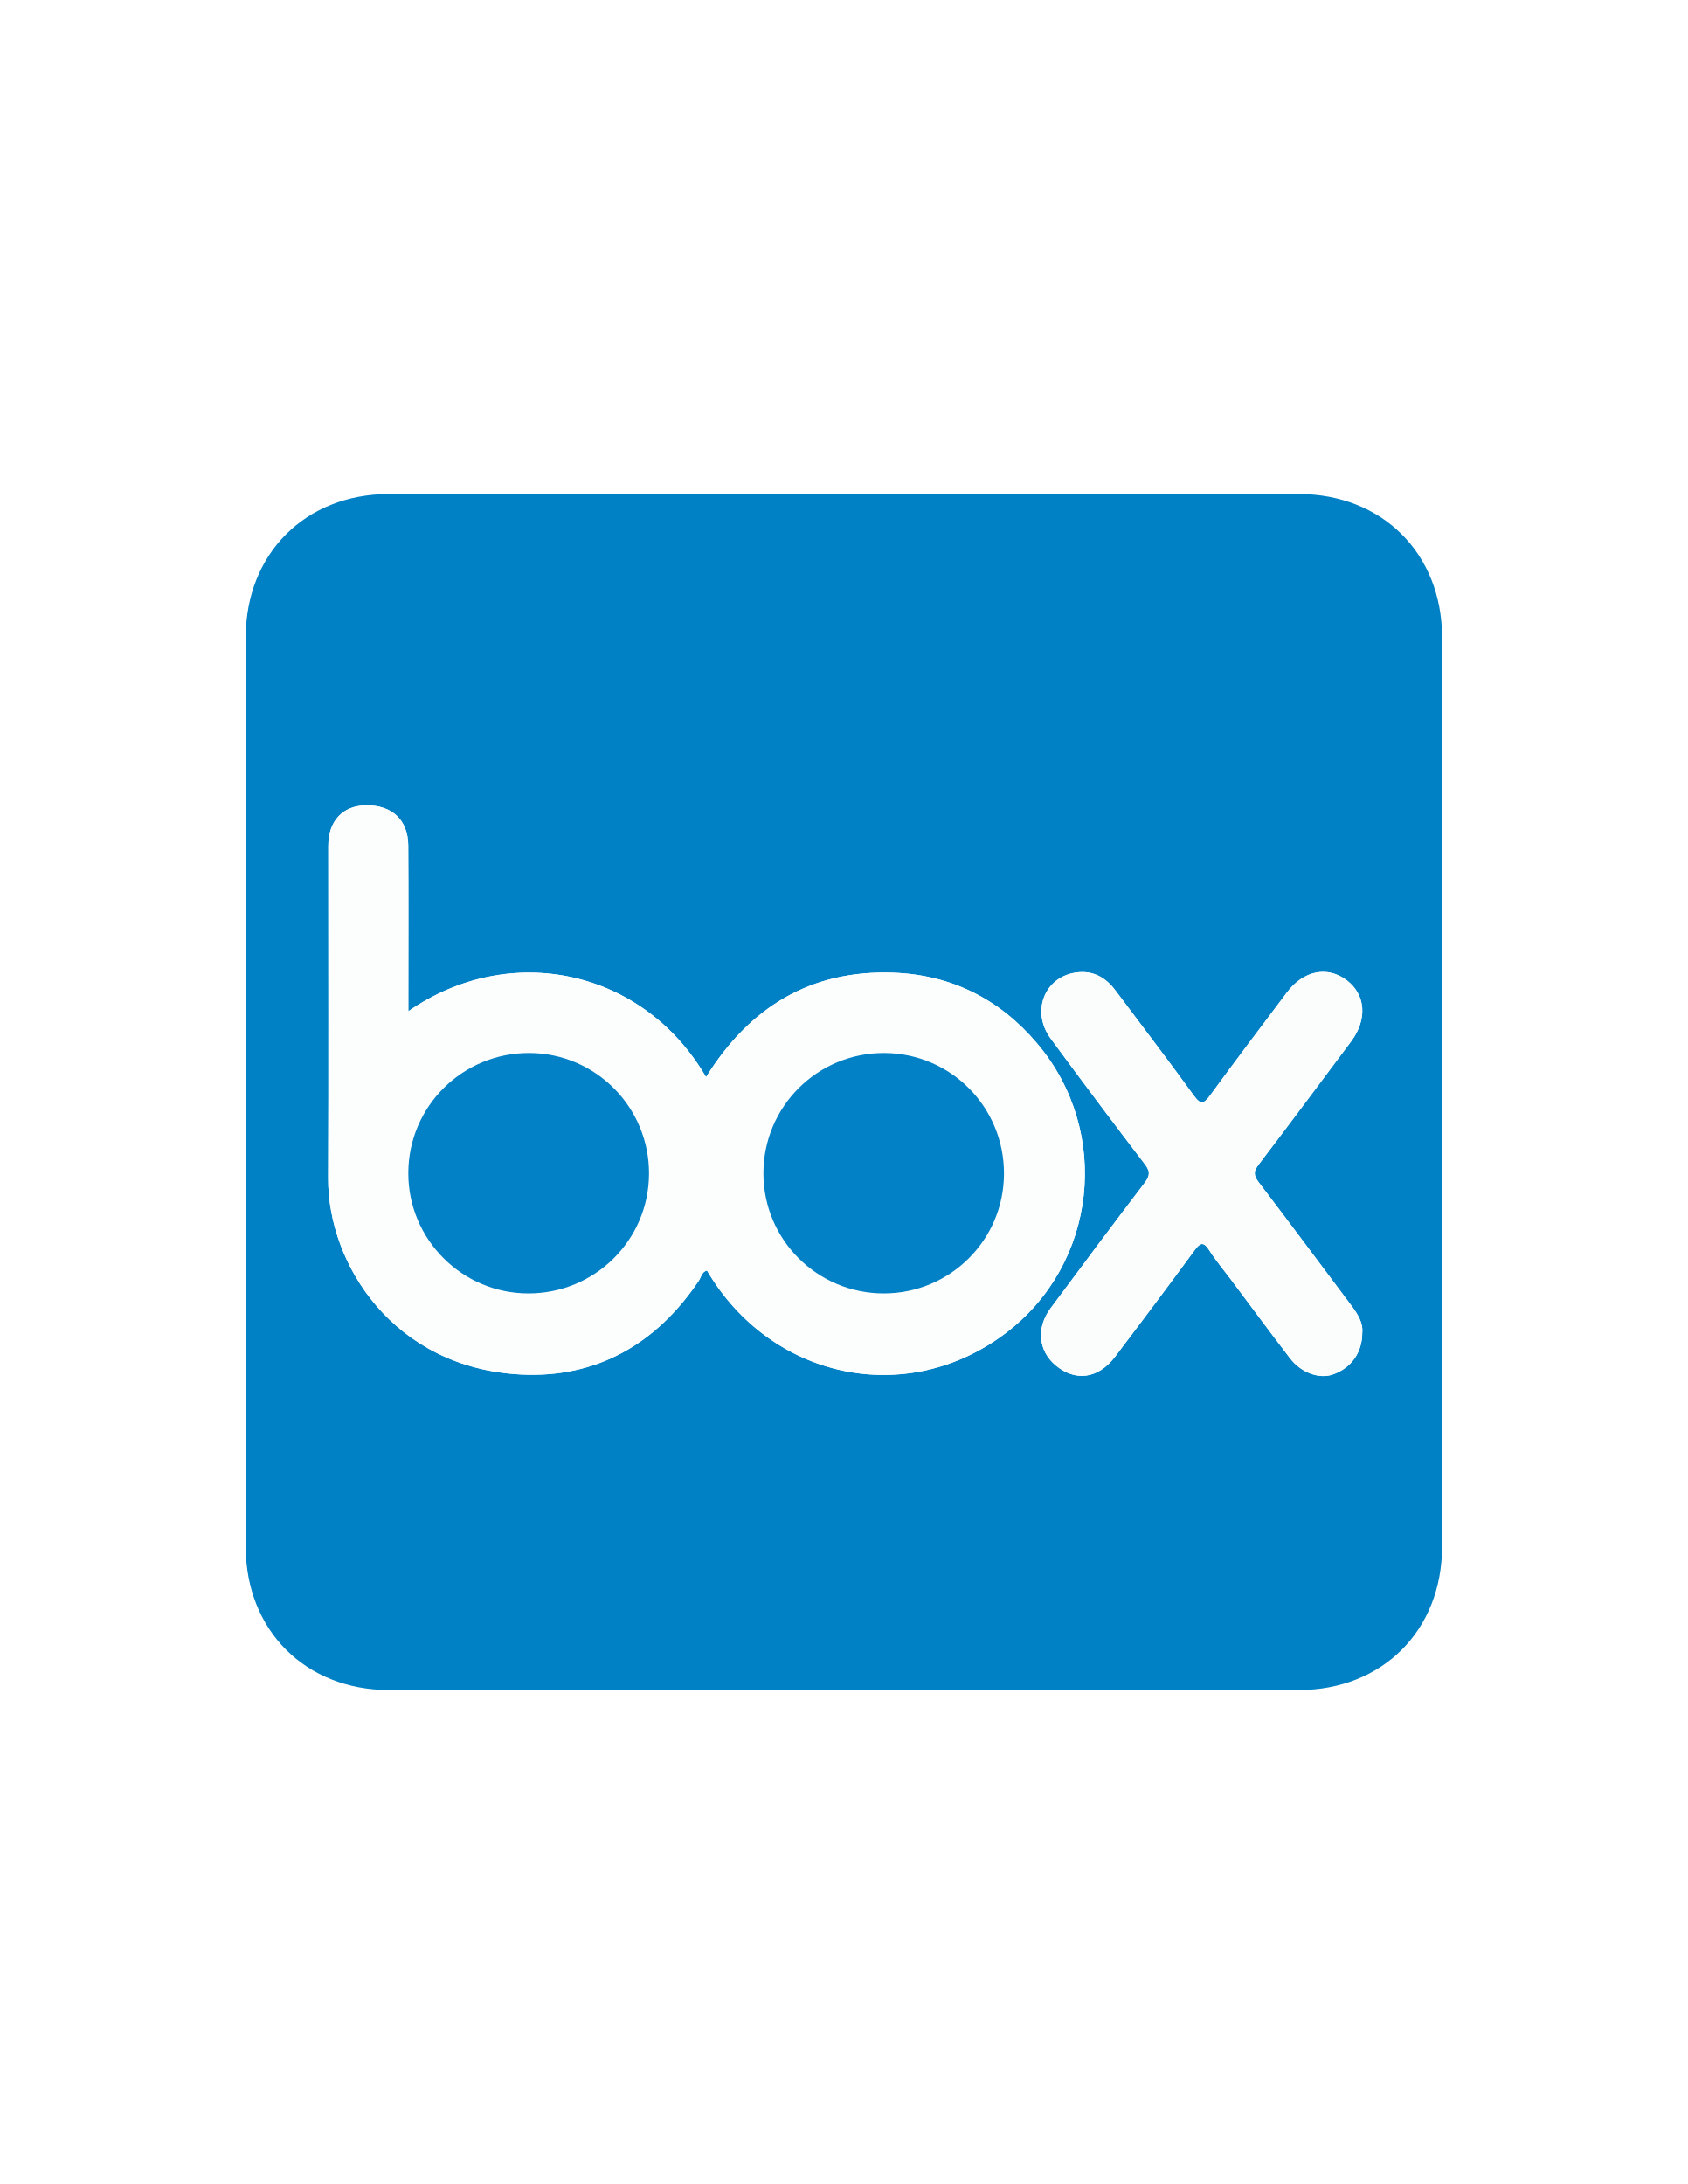
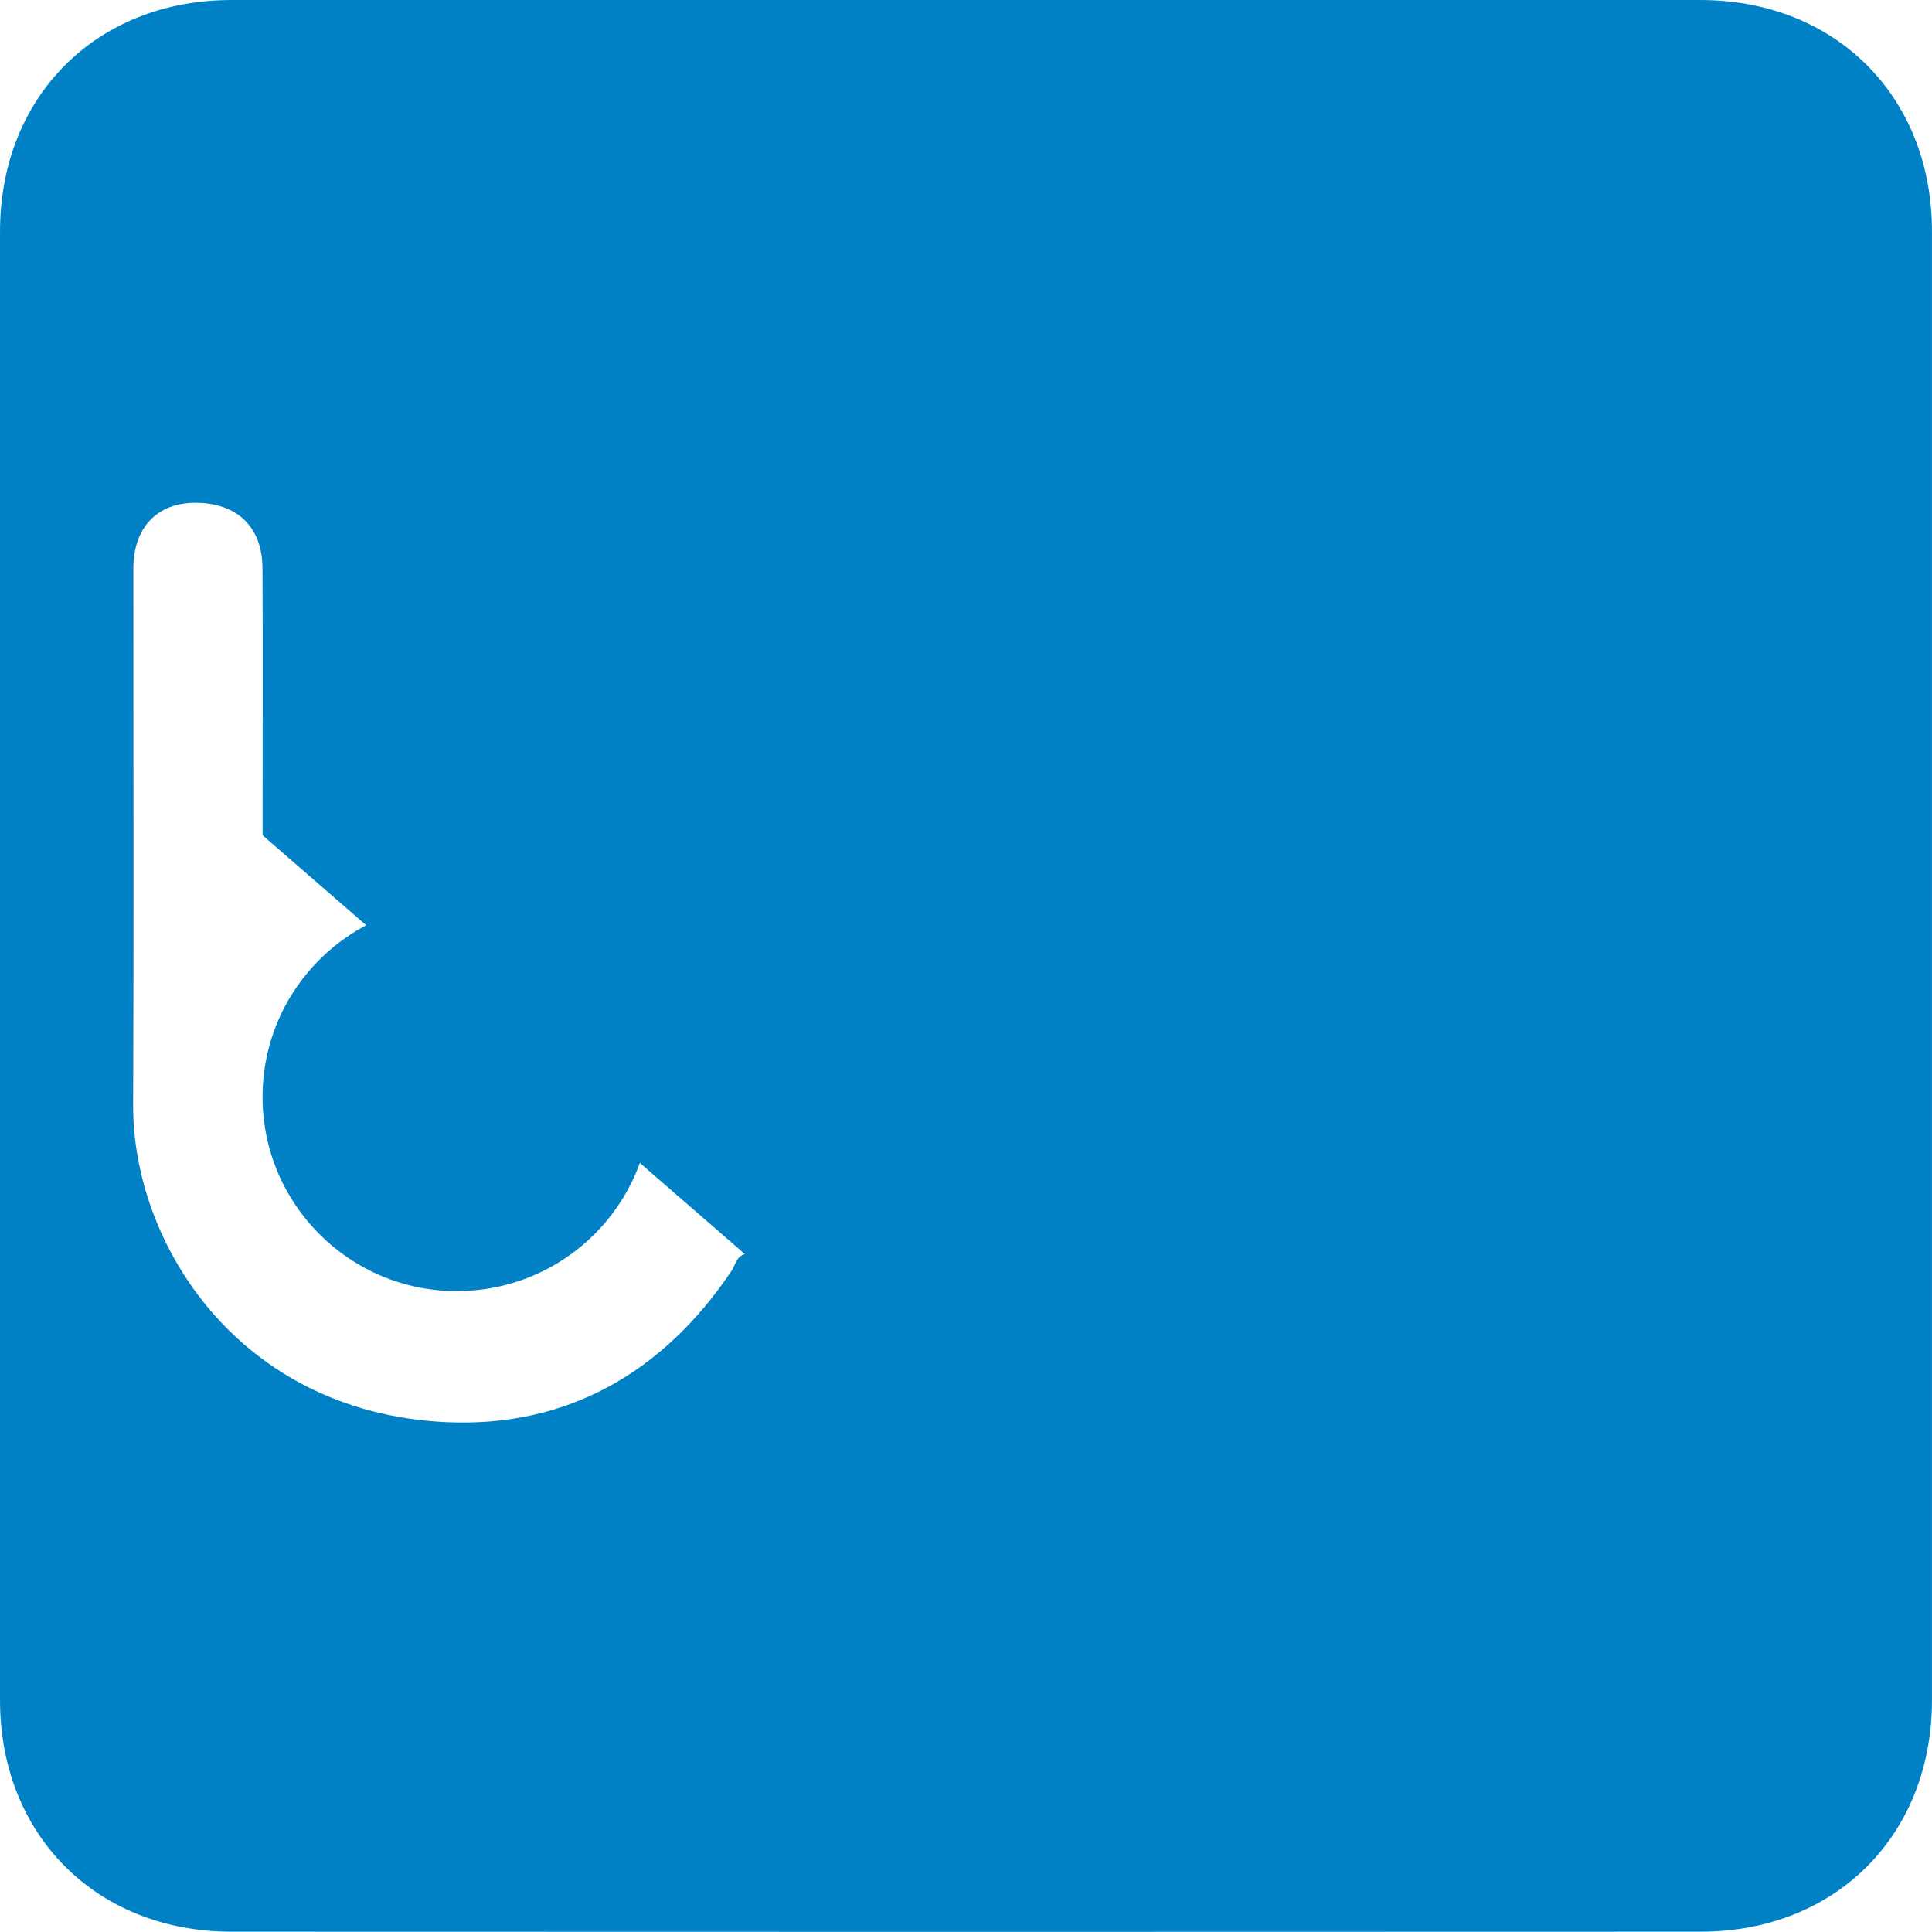
- <svg xmlns="http://www.w3.org/2000/svg" version="1.1" id="Layer_1" x="0px" y="0px" viewBox="0 0 612 792" style="enable-background:new 0 0 612 792;" xml:space="preserve">
+ <svg xmlns="http://www.w3.org/2000/svg" version="1.1" id="Layer_1" x="0px" y="0px" viewBox="89.096 179.146 433.792 433.762" style="enable-background:new 0 0 612 792;" xml:space="preserve">
  <style type="text/css">
	.st0{fill:#0181C5;}
	.st1{fill:#FCFDFD;}
	.st2{fill:#FBFDFD;}
	.st3{fill:#0281C6;}
</style>
-   <path class="st0" d="M89.1,396.01c0-54.97-0.01-109.95,0-164.92c0.01-30.29,21.66-51.94,51.93-51.94c109.96-0.01,219.93,0,329.89,0  c30.29,0,51.96,21.64,51.96,51.92c0.01,109.95,0.01,219.9,0,329.84c0,30.25-21.58,51.95-51.93,51.96  c-109.96,0.05-219.93,0.05-329.89,0c-30.34-0.01-51.95-21.72-51.96-51.94C89.09,505.96,89.1,450.99,89.1,396.01z M148.06,366.7  c0-2.4,0-4.01,0-5.61c0-18.16,0.08-36.32-0.03-54.47c-0.06-9.25-5.84-14.64-15.19-14.58c-8.56,0.06-13.79,5.61-13.8,14.77  c-0.02,40.15,0.12,80.3-0.05,120.44c-0.13,31.26,23.78,68.79,69.81,71.19c27.33,1.43,49.17-11,64.58-34  c0.86-1.29,1.06-3.22,2.97-3.7c23.19,39.48,72.37,49.82,108.21,22.78c33.23-25.07,38.6-73.08,11.52-105.12  c-13.59-16.08-31.16-24.93-52.23-25.67c-29.94-1.05-52.17,12.57-67.83,37.87C233.32,351.51,185.11,341.09,148.06,366.7z   M493.94,483.35c0.37-3.65-1.65-6.86-3.99-9.98c-11.19-14.91-22.3-29.89-33.6-44.71c-1.83-2.41-1.84-3.89,0-6.3  c11.3-14.83,22.42-29.8,33.58-44.73c5.94-7.95,5.29-16.92-1.57-22.13c-6.98-5.32-15.7-3.61-21.69,4.35  c-9.31,12.37-18.65,24.72-27.77,37.22c-2.32,3.17-3.43,3.8-6.07,0.15c-9.26-12.82-18.9-25.36-28.35-38.03  c-3.57-4.78-8.17-7.35-14.19-6.54c-11.56,1.55-16.53,14.14-9.31,23.97c11.23,15.29,22.62,30.47,34.14,45.56  c2,2.62,1.89,4.2-0.06,6.75c-11.5,15.09-22.86,30.3-34.15,45.54c-5.22,7.05-4.38,15.38,1.8,20.6c7.18,6.06,15.5,4.98,21.61-3.07  c9.66-12.73,19.23-25.53,28.69-38.41c2.04-2.78,3.28-3.66,5.49-0.16c2.3,3.65,5.12,6.97,7.72,10.43  c7.19,9.59,14.29,19.25,21.59,28.75c4.01,5.21,10.51,7.51,15.36,5.86C489.8,496.22,493.95,490.59,493.94,483.35z" />
-   <path class="st1" d="M148.06,366.7c37.05-25.61,85.26-15.18,107.95,23.9c15.66-25.29,37.89-38.92,67.83-37.87  c21.07,0.74,38.64,9.59,52.23,25.67c27.08,32.04,21.71,80.05-11.52,105.12c-35.85,27.04-85.03,16.7-108.21-22.78  c-1.91,0.48-2.11,2.41-2.97,3.7c-15.4,23-37.24,35.43-64.58,34c-46.03-2.41-69.94-39.94-69.81-71.19  c0.17-40.15,0.03-80.3,0.05-120.44c0-9.16,5.24-14.71,13.8-14.77c9.35-0.06,15.13,5.33,15.19,14.58  c0.11,18.16,0.03,36.32,0.03,54.47C148.06,362.69,148.06,364.29,148.06,366.7z M364.04,425.64c0.06-24.13-19.22-43.63-43.29-43.79  c-24.28-0.16-43.96,19.41-43.94,43.67c0.02,24.03,19.51,43.5,43.58,43.52C344.49,469.07,363.99,449.68,364.04,425.64z   M191.55,469.04c24.12,0.04,43.66-19.29,43.78-43.32c0.12-24.08-19.22-43.71-43.24-43.87c-24.3-0.16-44.02,19.35-44.04,43.58  C148.04,449.46,167.54,469.01,191.55,469.04z" />
-   <path class="st2" d="M493.94,483.35c0.01,7.24-4.14,12.87-10.79,15.12c-4.85,1.65-11.35-0.65-15.36-5.86  c-7.3-9.5-14.41-19.16-21.59-28.75c-2.59-3.46-5.42-6.78-7.72-10.43c-2.2-3.5-3.44-2.62-5.49,0.16  c-9.46,12.88-19.02,25.68-28.69,38.41c-6.11,8.05-14.43,9.12-21.61,3.07c-6.18-5.22-7.03-13.55-1.8-20.6  c11.3-15.25,22.65-30.45,34.15-45.54c1.94-2.55,2.06-4.12,0.06-6.75c-11.52-15.08-22.9-30.26-34.14-45.56  c-7.22-9.83-2.25-22.42,9.31-23.97c6.02-0.81,10.62,1.76,14.19,6.54c9.46,12.67,19.1,25.21,28.35,38.03  c2.64,3.65,3.75,3.03,6.07-0.15c9.12-12.51,18.46-24.86,27.77-37.22c6-7.96,14.71-9.67,21.69-4.35c6.85,5.22,7.5,14.19,1.57,22.13  c-11.16,14.93-22.28,29.9-33.58,44.73c-1.83,2.41-1.83,3.9,0,6.3c11.3,14.83,22.4,29.8,33.6,44.71  C492.29,476.49,494.31,479.7,493.94,483.35z" />
+   <path class="st0" d="M89.1,396.01c0-54.97-0.01-109.95,0-164.92c0.01-30.29,21.66-51.94,51.93-51.94c109.96-0.01,219.93,0,329.89,0  c30.29,0,51.96,21.64,51.96,51.92c0.01,109.95,0.01,219.9,0,329.84c0,30.25-21.58,51.95-51.93,51.96  c-109.96,0.05-219.93,0.05-329.89,0c-30.34-0.01-51.95-21.72-51.96-51.94C89.09,505.96,89.1,450.99,89.1,396.01z M148.06,366.7  c0-2.4,0-4.01,0-5.61c0-18.16,0.08-36.32-0.03-54.47c-0.06-9.25-5.84-14.64-15.19-14.58c-8.56,0.06-13.79,5.61-13.8,14.77  c-0.02,40.15,0.12,80.3-0.05,120.44c-0.13,31.26,23.78,68.79,69.81,71.19c27.33,1.43,49.17-11,64.58-34  c0.86-1.29,1.06-3.22,2.97-3.7c23.19,39....44-2.62-5.49,0.16  c-9.46,12.88-19.02,25.68-28.69,38.41c-6.11,8.05-14.43,9.12-21.61,3.07c-6.18-5.22-7.03-13.55-1.8-20.6  c11.3-15.25,22.65-30.45,34.15-45.54c1.94-2.55,2.06-4.12,0.06-6.75c-11.52-15.08-22.9-30.26-34.14-45.56  c-7.22-9.83-2.25-22.42,9.31-23.97c6.02-0.81,10.62,1.76,14.19,6.54c9.46,12.67,19.1,25.21,28.35,38.03  c2.64,3.65,3.75,3.03,6.07-0.15c9.12-12.51,18.46-24.86,27.77-37.22c6-7.96,14.71-9.67,21.69-4.35c6.85,5.22,7.5,14.19,1.57,22.13  c-11.16,14.93-22.28,29.9-33.58,44.73c-1.83,2.41-1.83,3.9,0,6.3c11.3,14.83,22.4,29.8,33.6,44.71  C492.29,476.49,494.31,479.7,493.94,483.35z" />
  <path class="st3" d="M364.04,425.64c-0.06,24.04-19.56,43.43-43.65,43.4c-24.07-0.02-43.57-19.49-43.58-43.52  c-0.02-24.27,19.67-43.83,43.94-43.67C344.82,382.01,364.1,401.51,364.04,425.64z" />
  <path class="st3" d="M191.55,469.04c-24.02-0.04-43.52-19.59-43.5-43.61c0.02-24.24,19.73-43.75,44.04-43.58  c24.01,0.16,43.36,19.79,43.24,43.87C235.21,449.75,215.67,469.08,191.55,469.04z" />
</svg>
